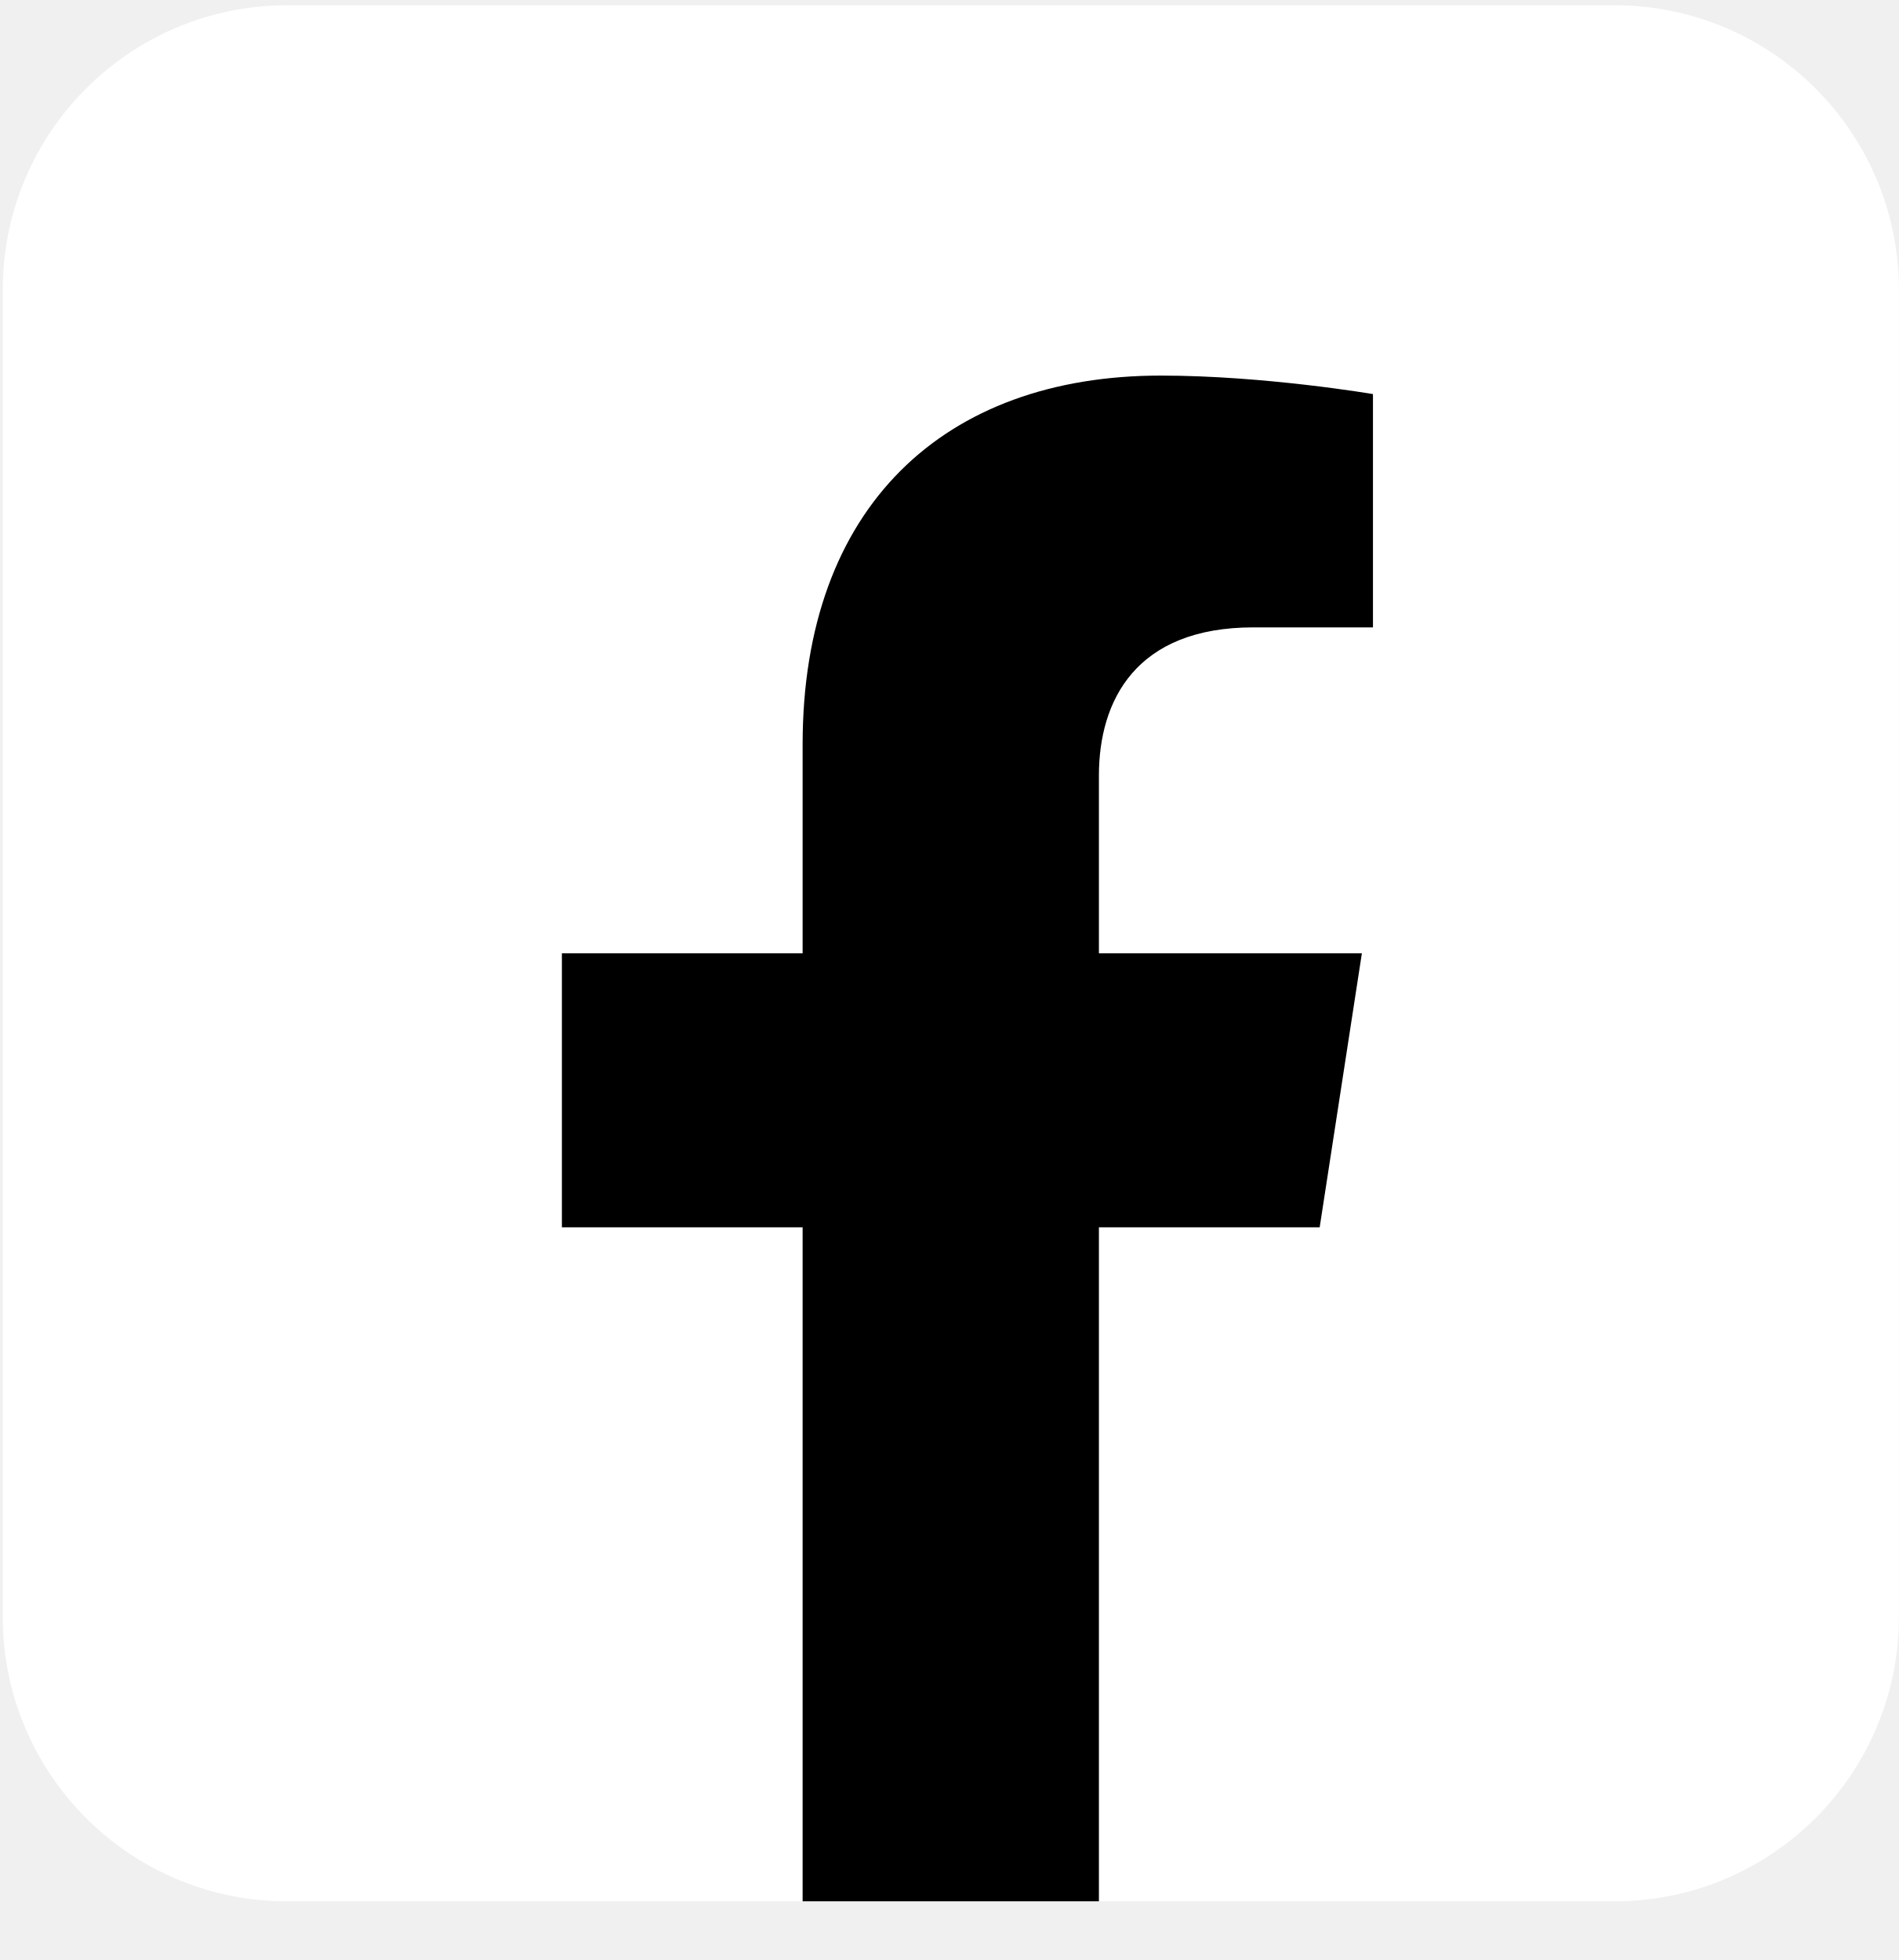
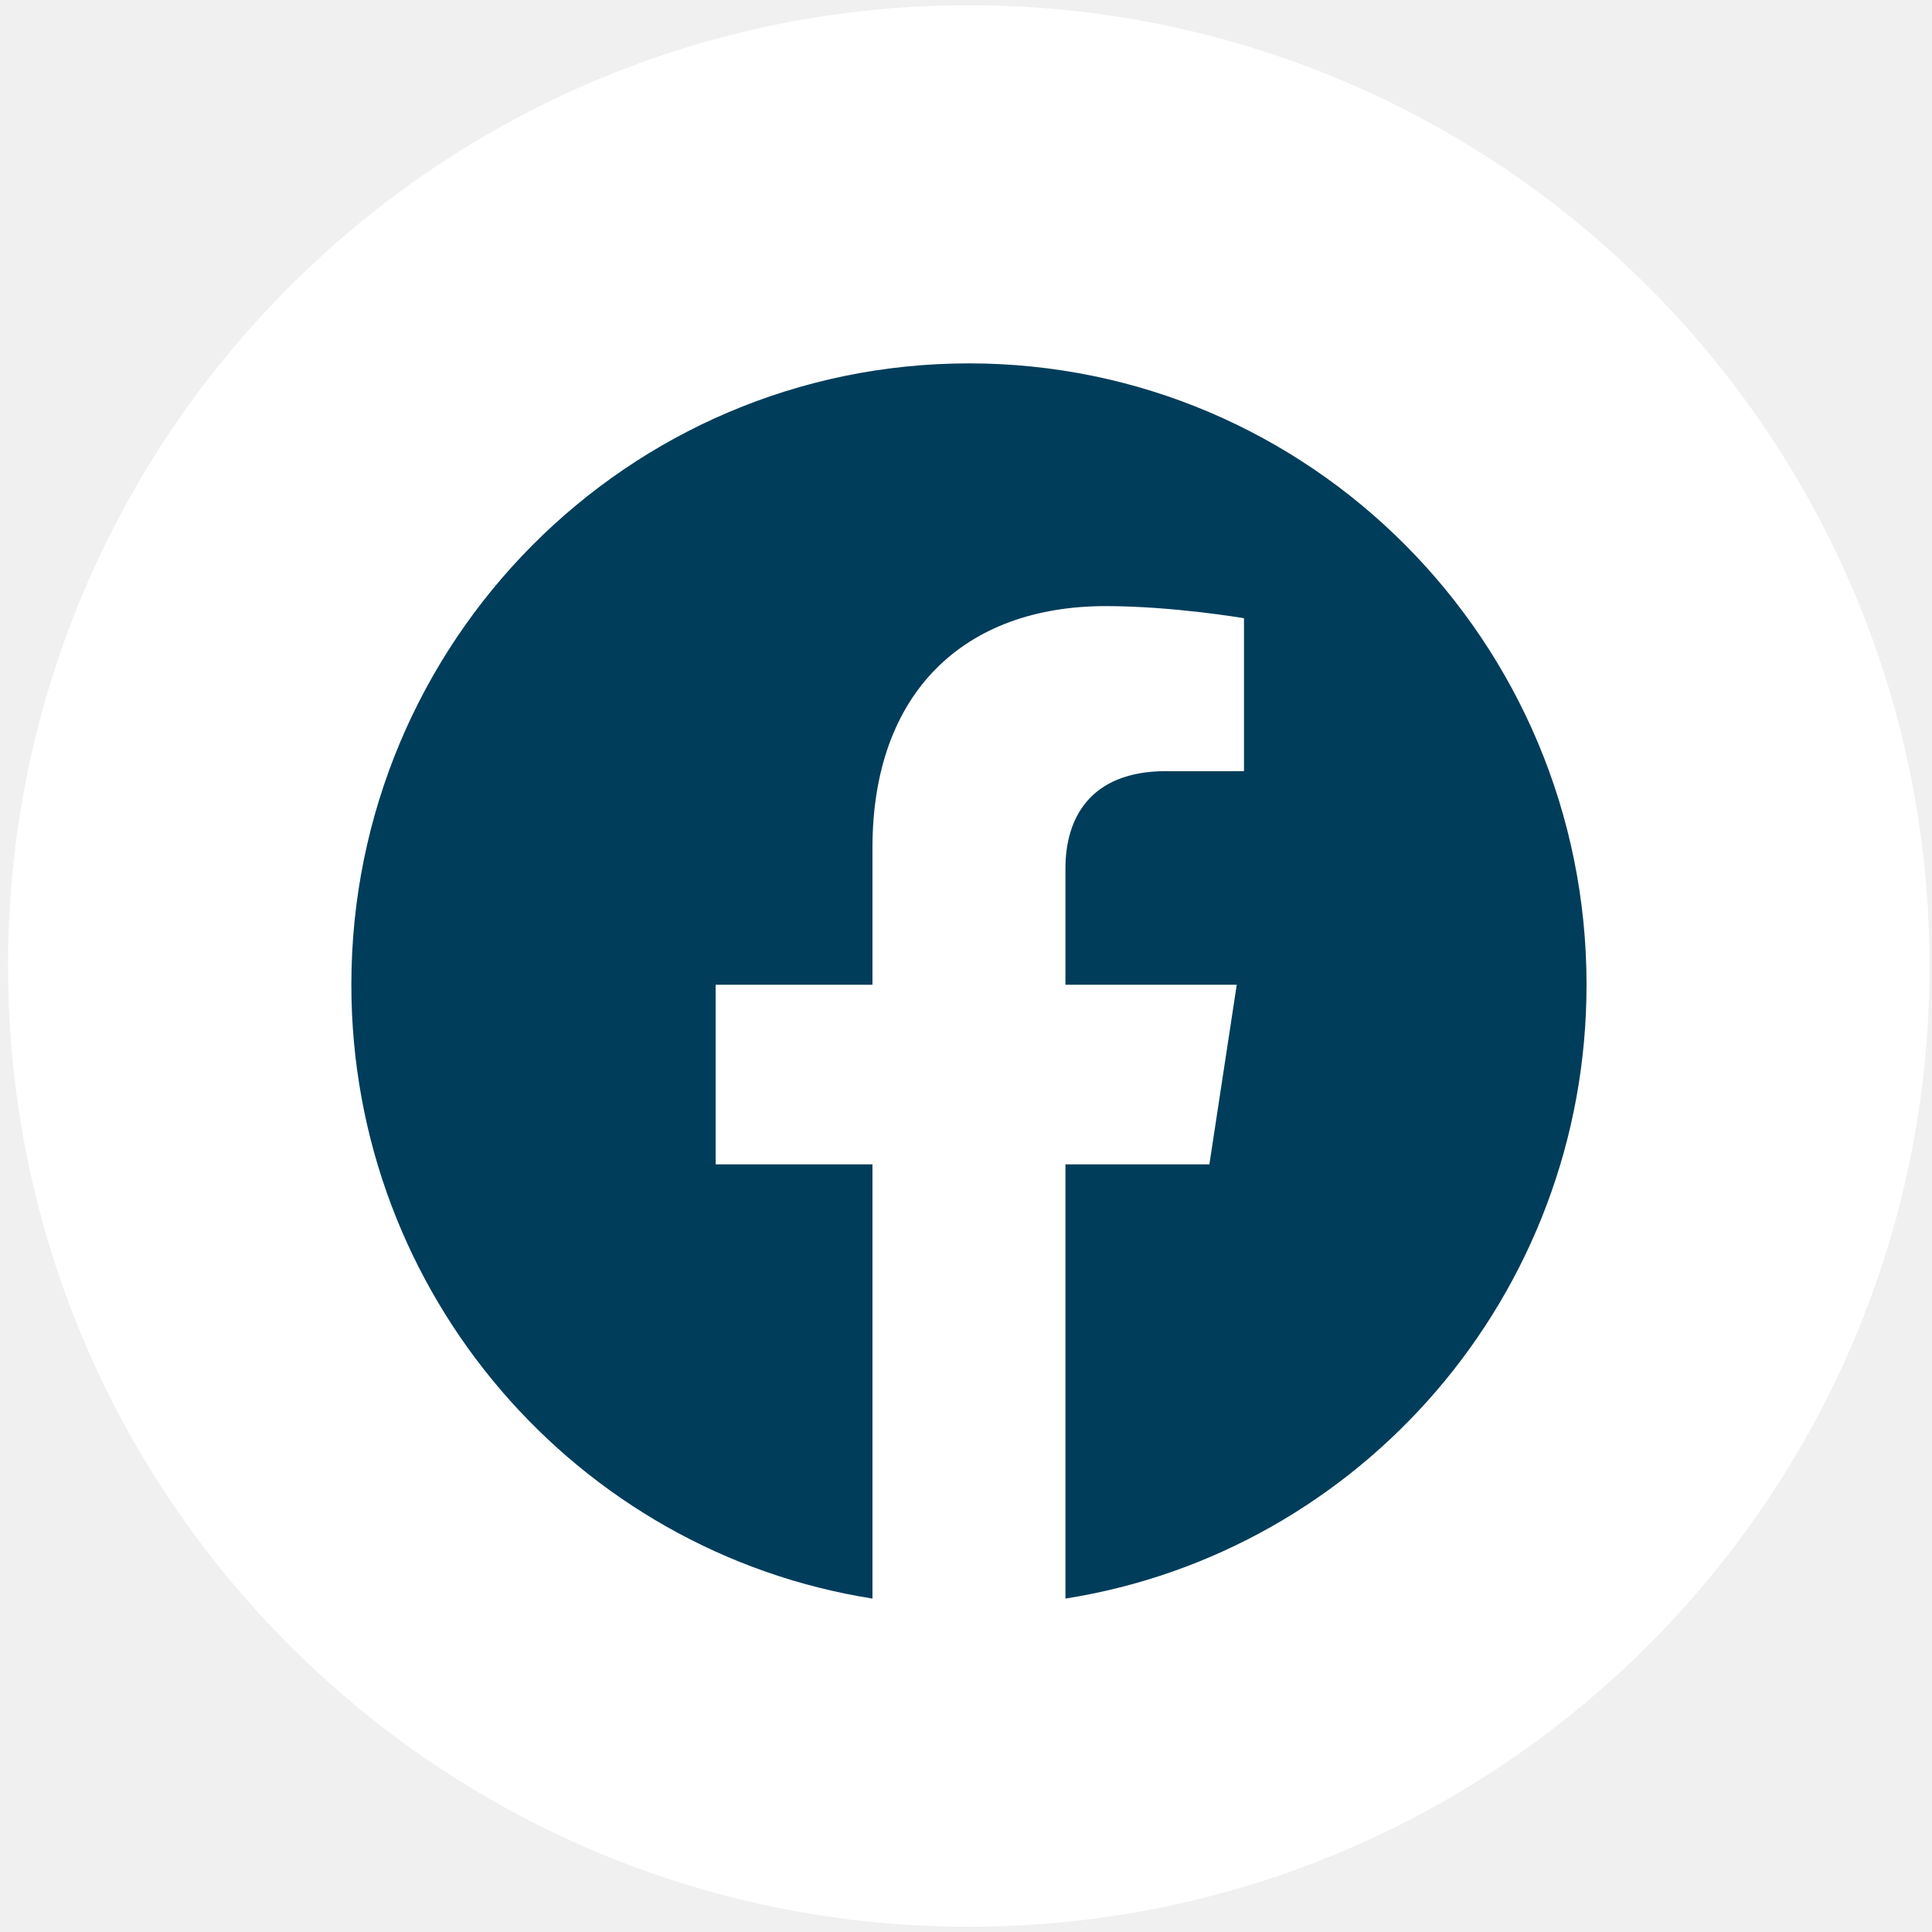
- <svg xmlns="http://www.w3.org/2000/svg" width="31" height="32" viewBox="0 0 31 32" fill="none">
-   <path d="M26.357 0.086H4.688C2.123 0.086 0.045 2.165 0.045 4.73V26.398C0.045 28.963 2.123 31.042 4.688 31.042H26.357C28.921 31.042 31 28.963 31 26.398V4.73C31 2.165 28.921 0.086 26.357 0.086Z" fill="white" />
-   <path d="M21.544 20.038L22.233 15.564H17.94V12.662C17.94 11.441 18.539 10.243 20.461 10.243H22.414V6.434C22.414 6.434 20.643 6.132 18.95 6.132C15.413 6.132 13.103 8.272 13.103 12.154V15.564H9.173V20.038H13.103V31.042H17.94V20.038H21.544Z" fill="black" />
+ <svg xmlns="http://www.w3.org/2000/svg" width="36" height="36" viewBox="0 0 36 36" fill="none">
+   <circle cx="18.052" cy="18" r="17.902" fill="white" />
+   <path d="M29.563 18.349C29.563 11.955 24.411 6.771 18.055 6.771C11.699 6.771 6.547 11.955 6.547 18.349C6.547 24.128 10.755 28.919 16.257 29.787V21.696H13.335V18.349H16.257V15.798C16.257 12.896 17.975 11.294 20.604 11.294C21.863 11.294 23.18 11.52 23.18 11.52V14.369H21.729C20.299 14.369 19.853 15.262 19.853 16.177V18.349H23.045L22.535 21.696H19.853V29.787C25.355 28.919 29.563 24.129 29.563 18.349Z" fill="#003D5A" />
</svg>
